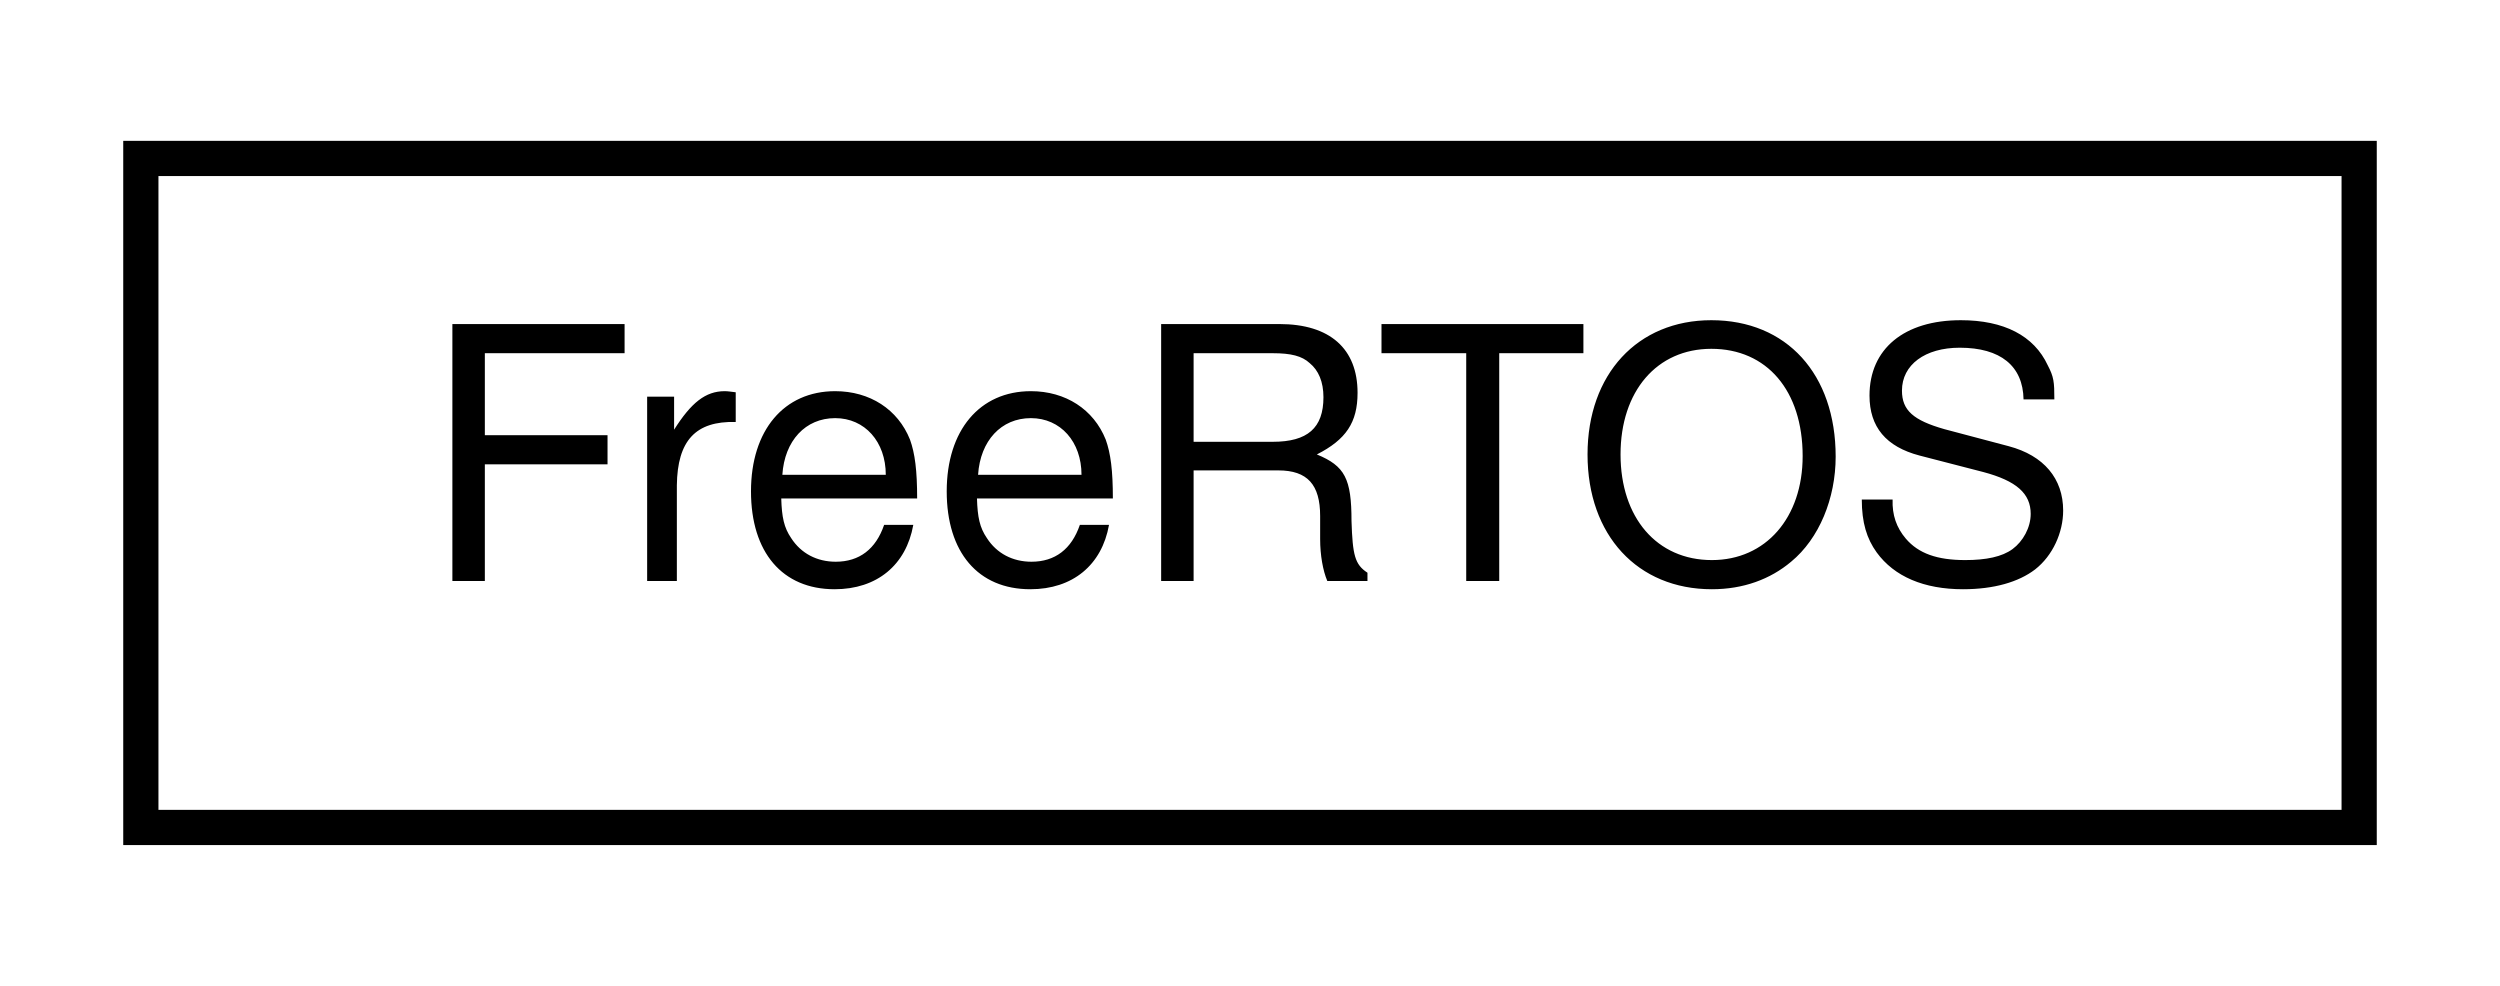
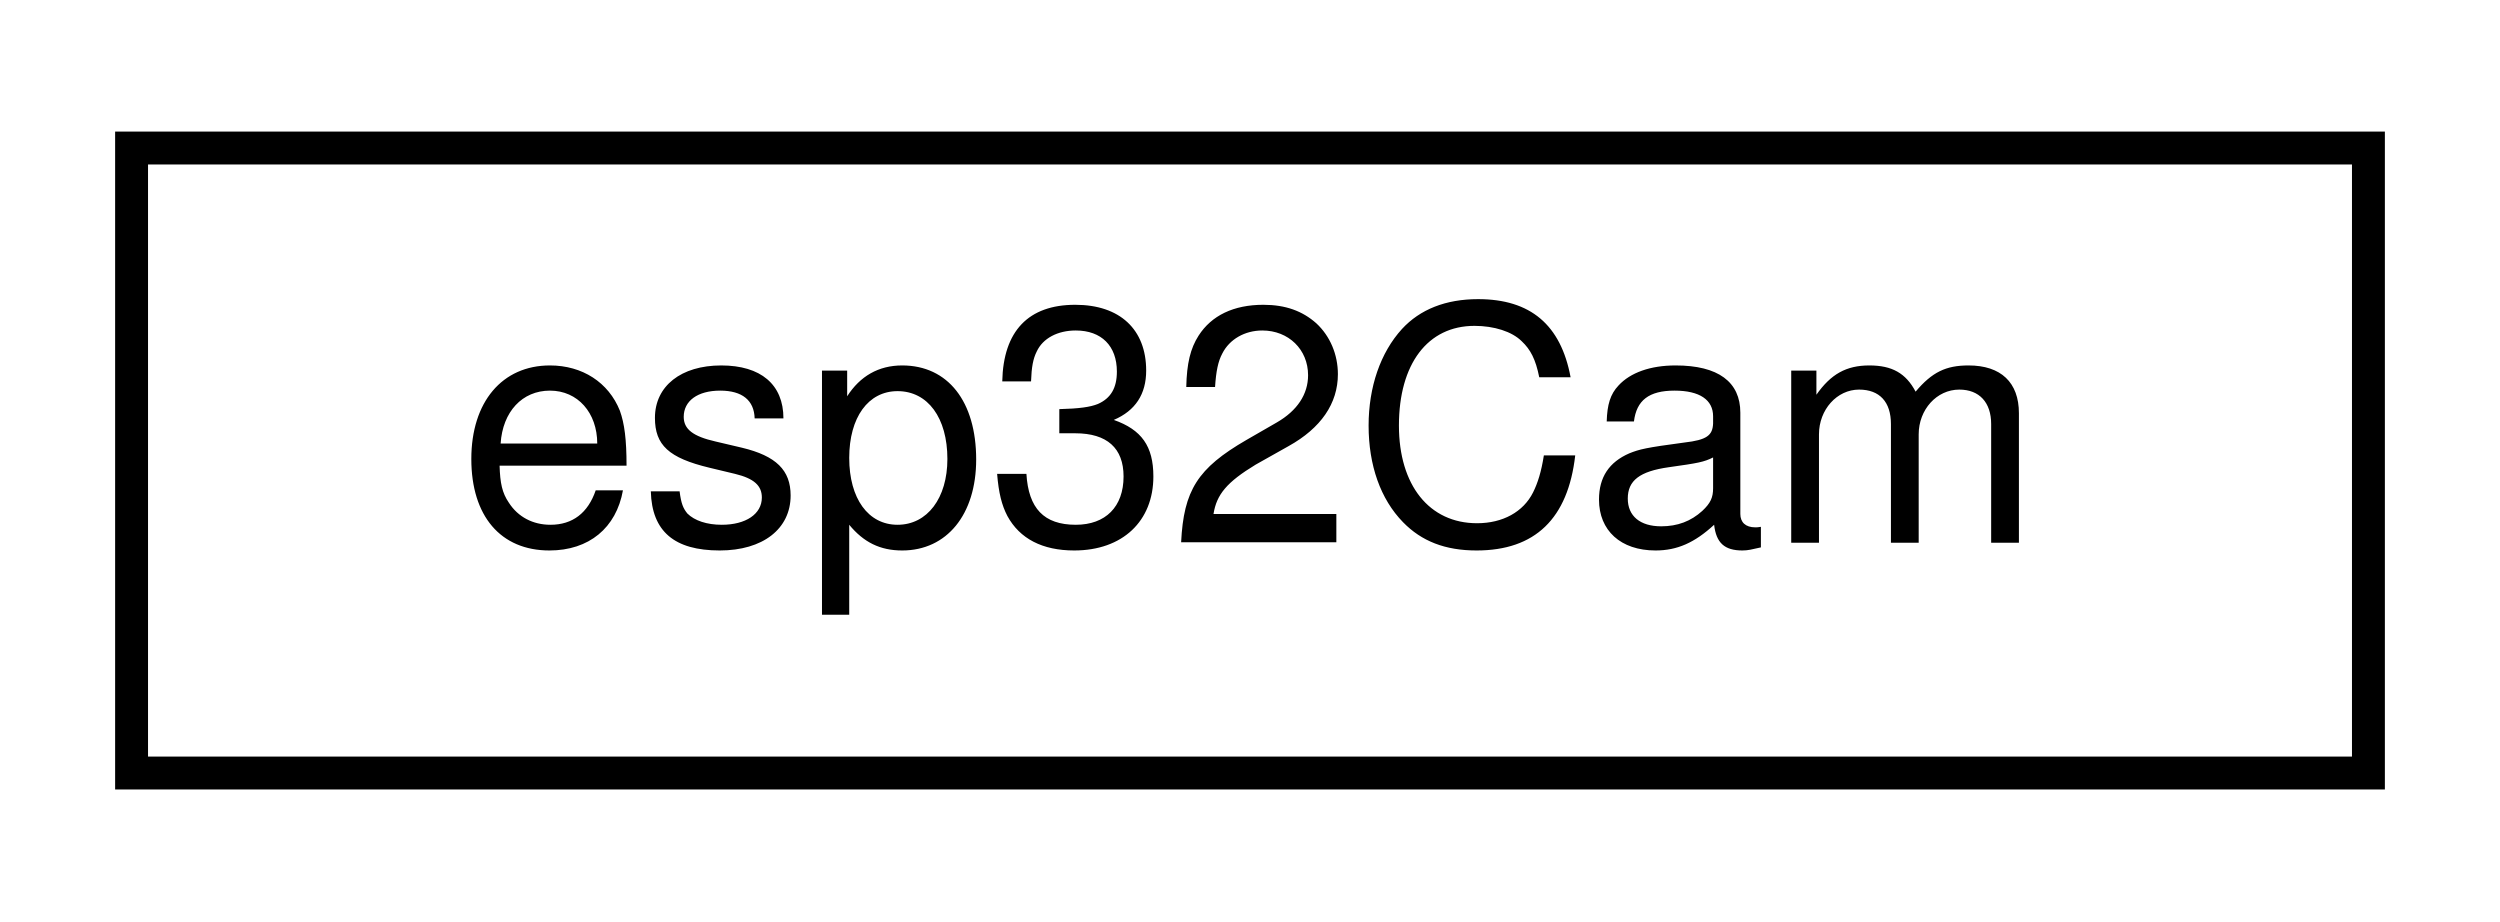
- <svg xmlns="http://www.w3.org/2000/svg" xmlns:xlink="http://www.w3.org/1999/xlink" width="71pt" height="28pt" viewBox="0.00 0.00 71.00 28.00">
+ <svg xmlns="http://www.w3.org/2000/svg" xmlns:xlink="http://www.w3.org/1999/xlink" width="76pt" height="28pt" viewBox="0.00 0.00 76.00 28.00">
  <g id="graph0" class="graph" transform="scale(1 1) rotate(0) translate(4 24)">
    <g id="node1" class="node">
      <g id="a_node1">
-         <a xlink:href="db/df4/class_free_r_t_o_s.html" target="_top" xlink:title="Interface to FreeRTOS functions.">
-           <polygon fill="none" stroke="black" points="0,-0.5 0,-19.5 63,-19.5 63,-0.5 0,-0.5" />
-           <text text-anchor="middle" x="31.5" y="-7.5" font-family="Helvetica,sans-Serif" font-size="10.00">FreeRTOS</text>
+         <a xlink:href="d1/d5c/classesp32_cam.html" target="_top" xlink:title=" ">
+           <polygon fill="none" stroke="black" points="0,-0.5 0,-19.5 68,-19.5 68,-0.5 0,-0.5" />
+           <text text-anchor="middle" x="34" y="-7.5" font-family="Helvetica,sans-Serif" font-size="10.00">esp32Cam</text>
        </a>
      </g>
    </g>
  </g>
</svg>
